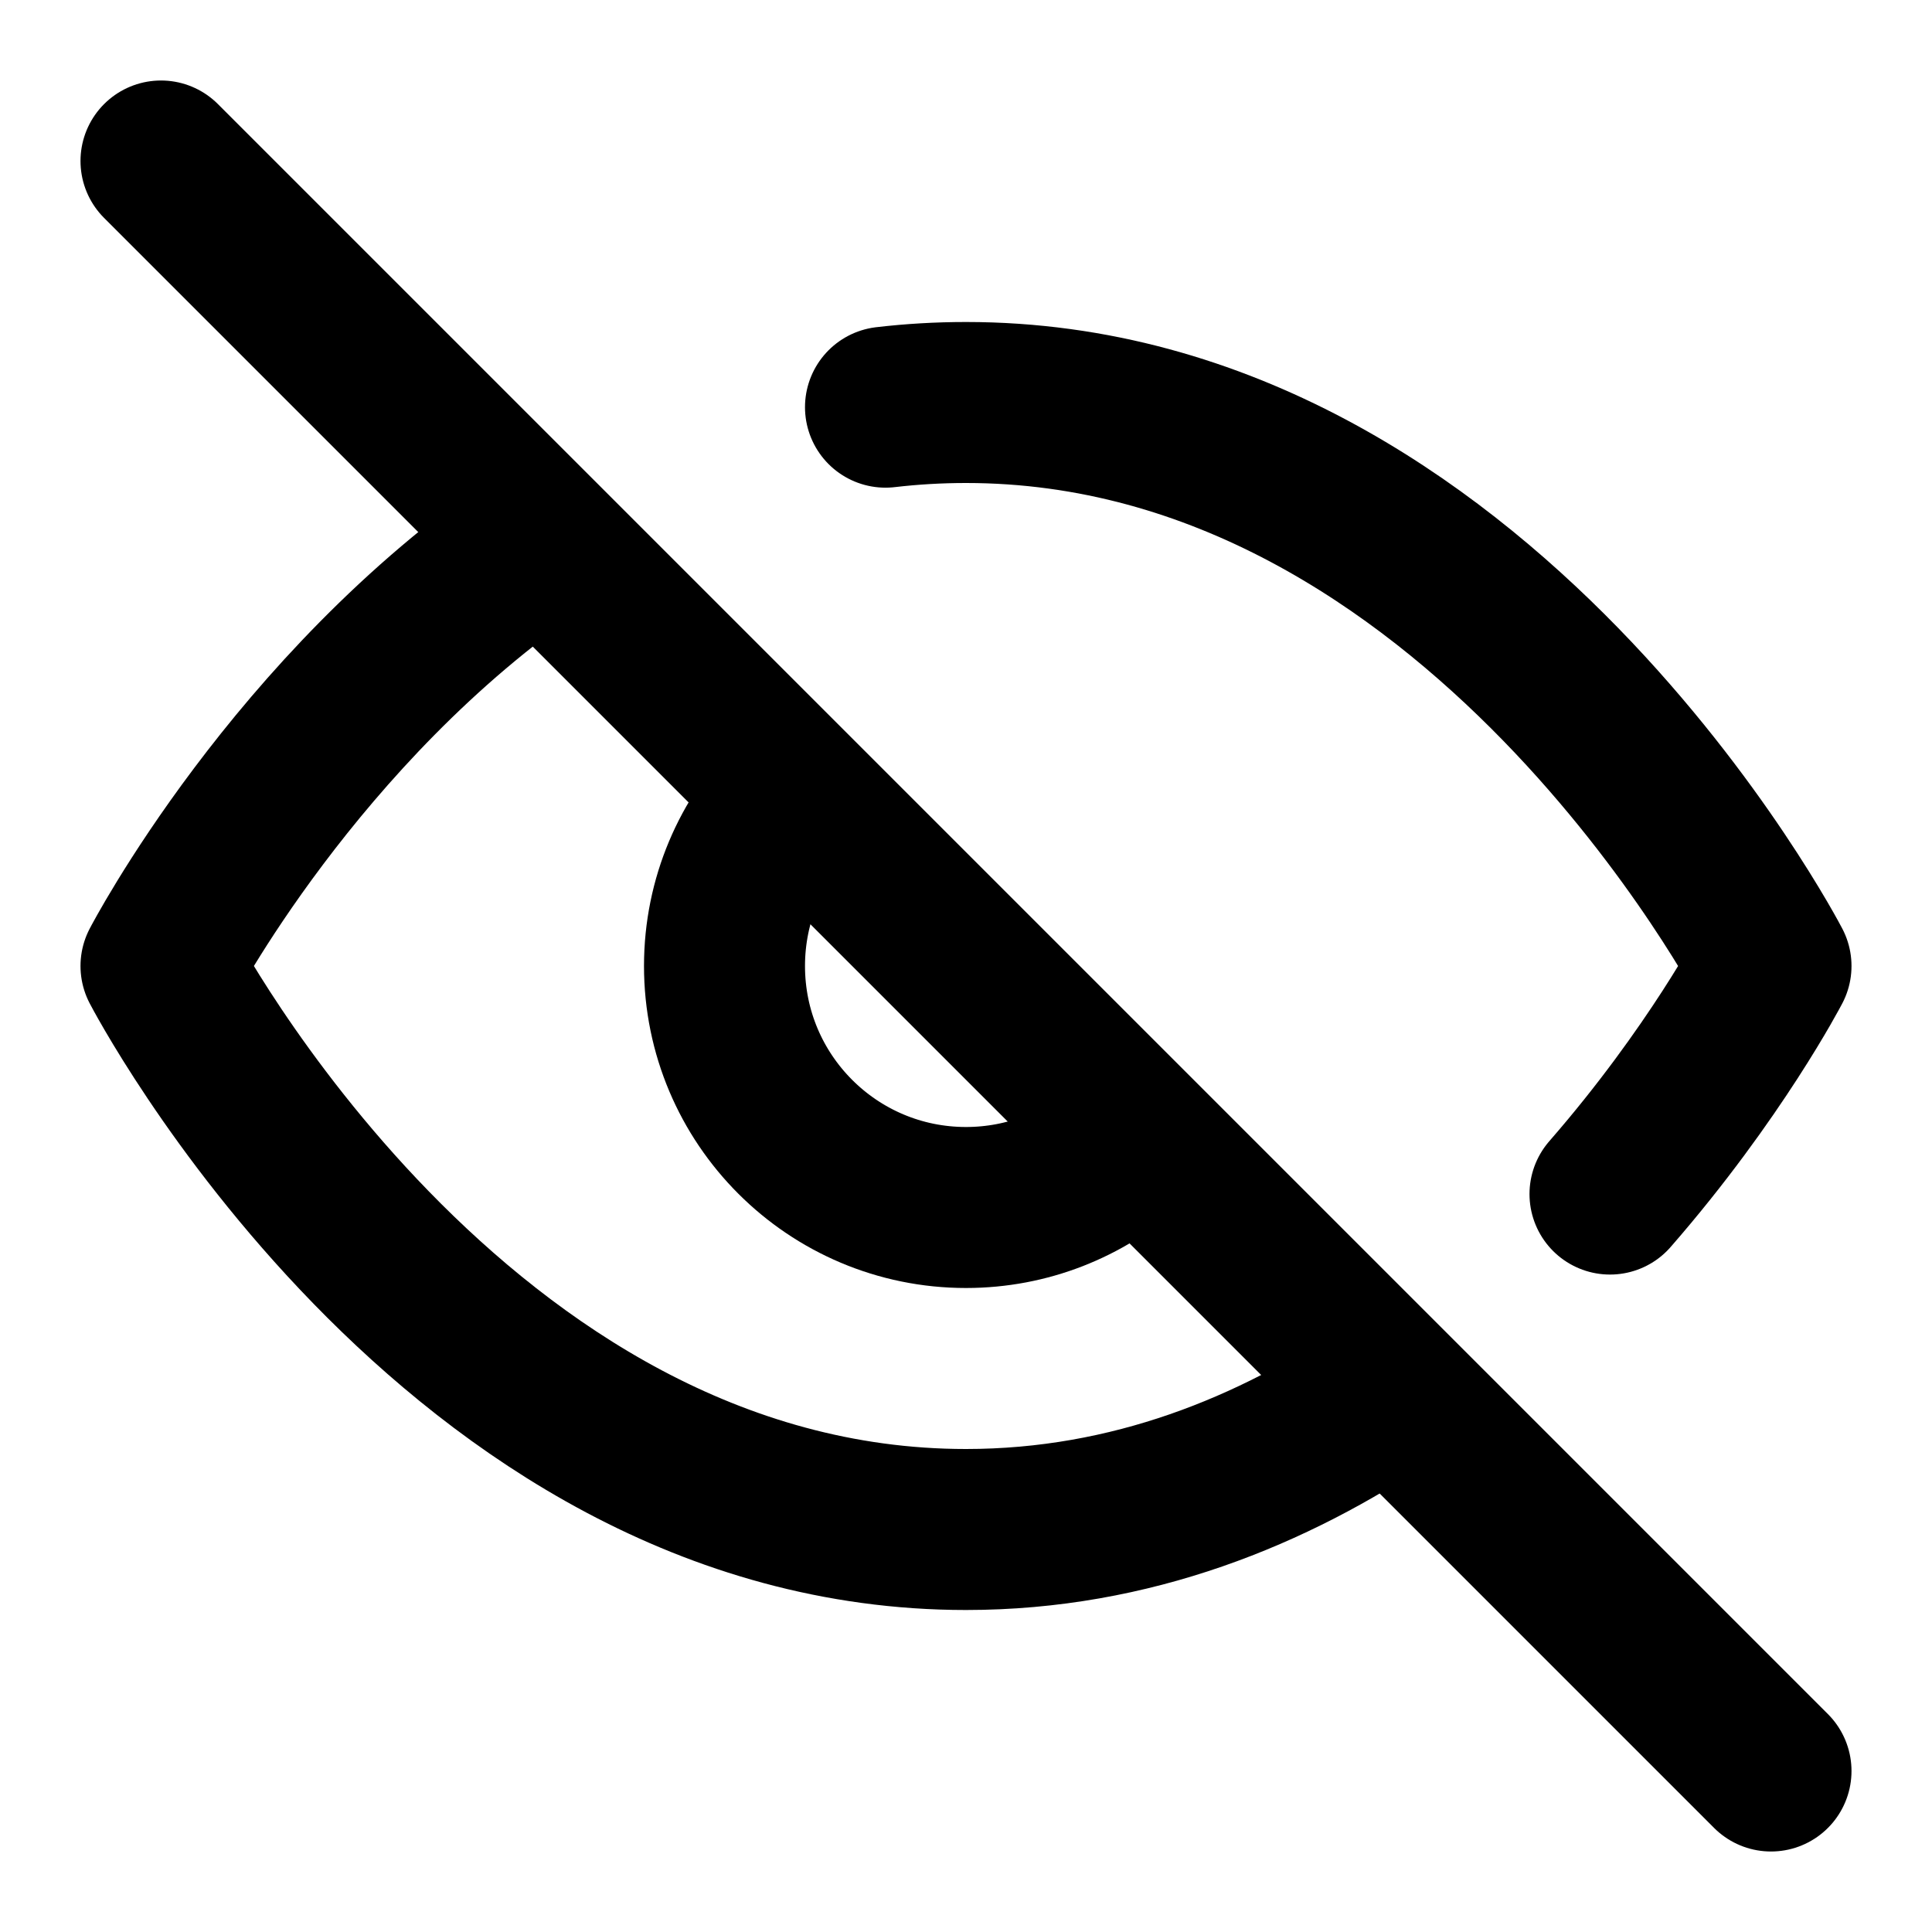
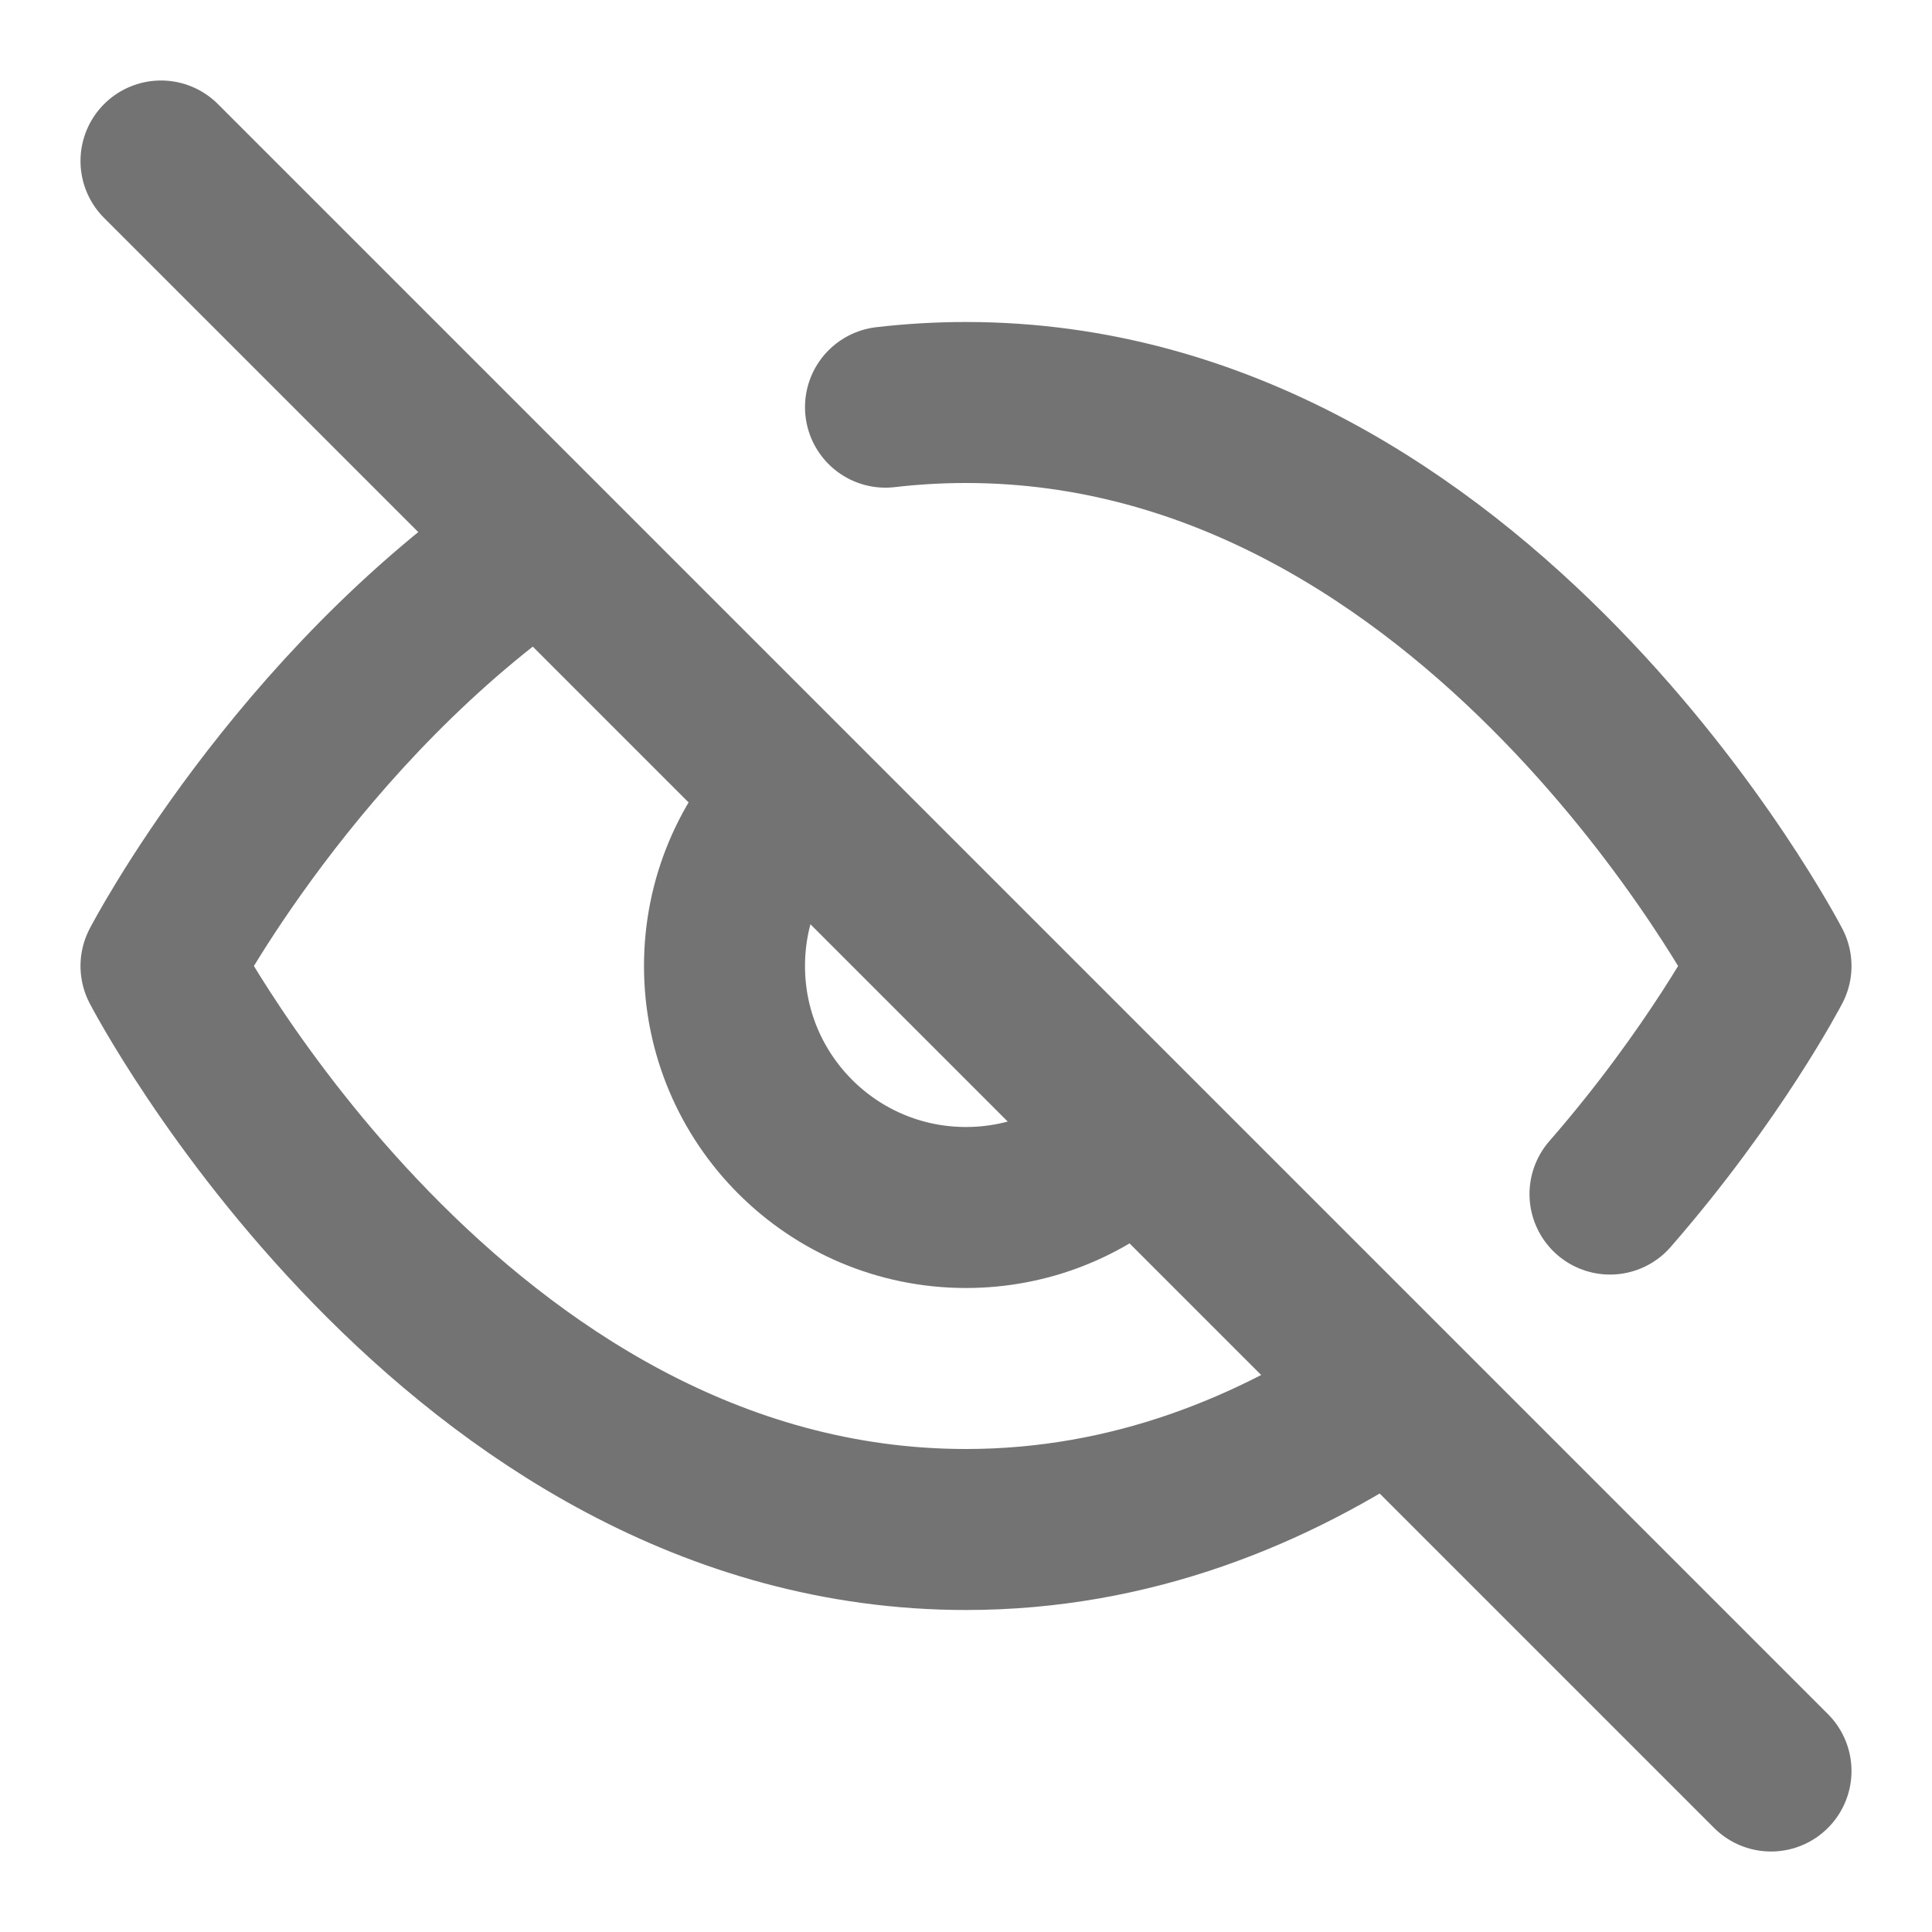
<svg xmlns="http://www.w3.org/2000/svg" fill="none" height="24" viewBox="0 0 24 24" width="24">
-   <g stroke="#000" stroke-linecap="round" stroke-linejoin="round" stroke-width="2">
+   <g stroke="#737373" stroke-linecap="round" stroke-linejoin="round" stroke-width="2">
    <path d="m2 2 20 20" />
    <path d="m6.713 6.723c-3.048 2.073-4.713 5.277-4.713 5.277s3.636 7 10 7c2.05 0 3.817-.727 5.271-1.712m-6.271-12.23c.325-.038.659-.058 1-.058 6.364 0 10 7 10 7s-.692 1.332-2 2.833" />
    <path d="m14 14.236c-.531.475-1.232.764-2 .764-1.657 0-3-1.343-3-3 0-.824.332-1.57.869-2.112" />
  </g>
</svg>
